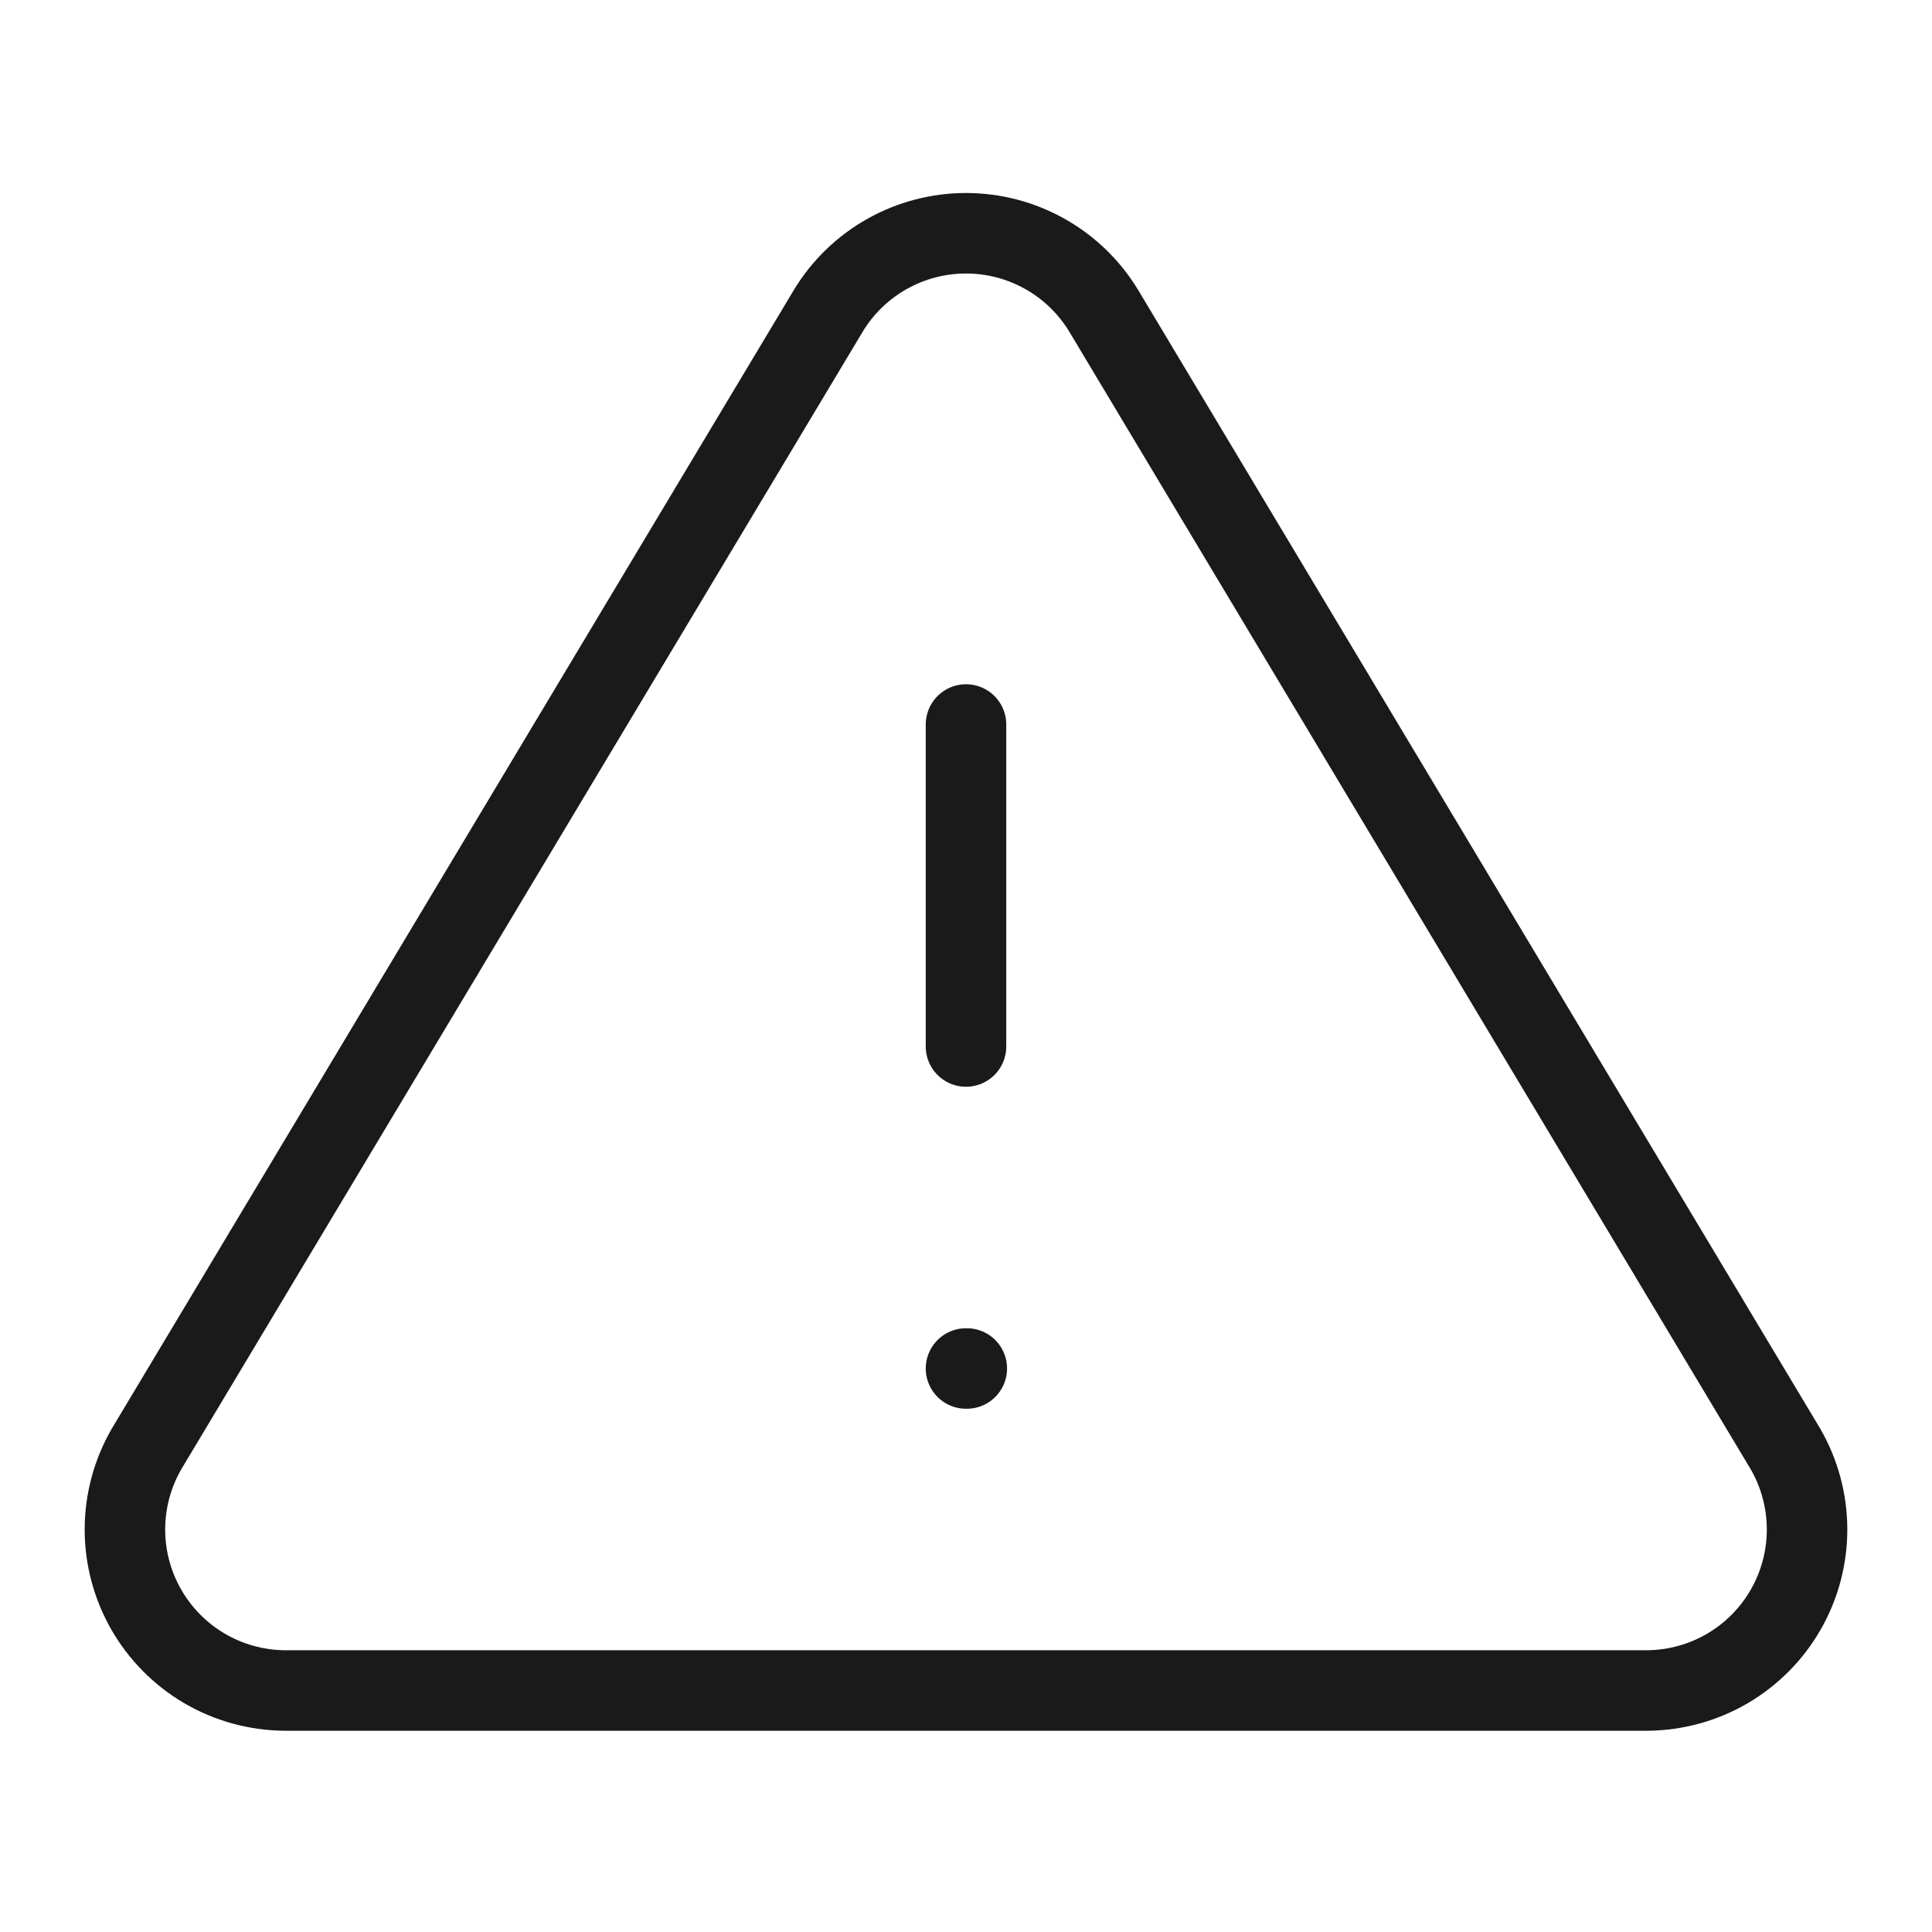
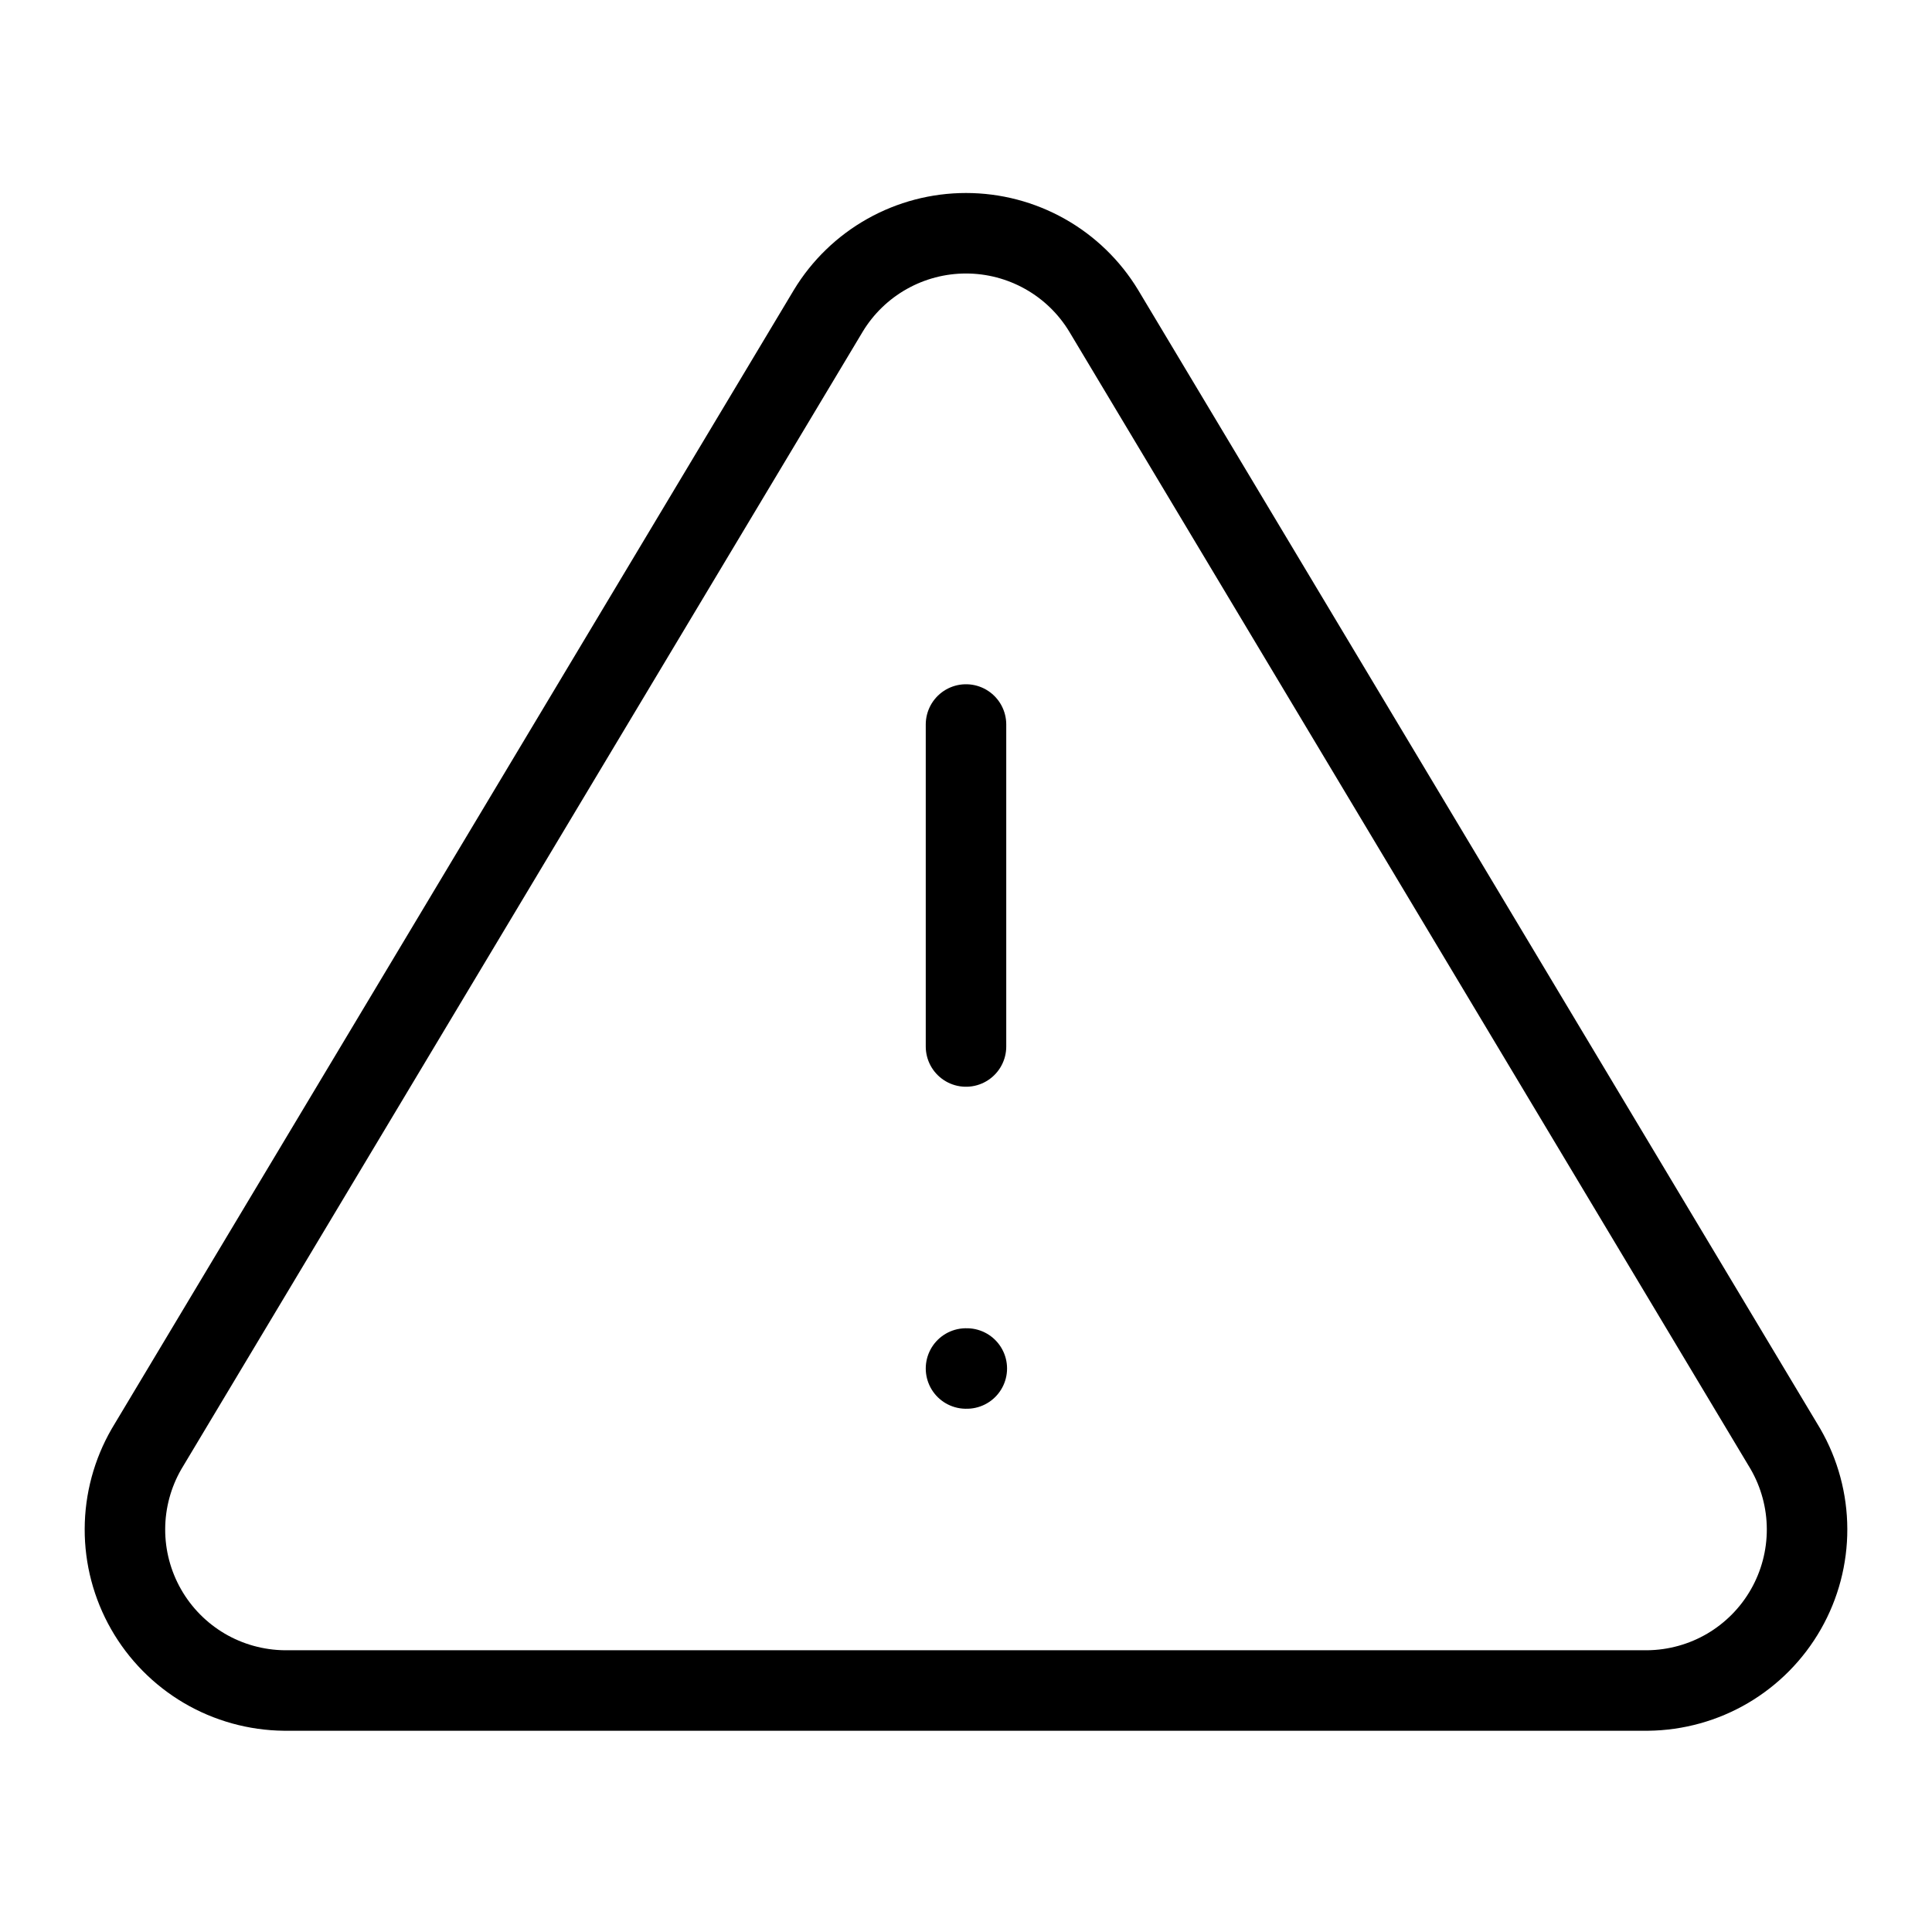
- <svg xmlns="http://www.w3.org/2000/svg" width="48" height="48" viewBox="0 0 48 48" fill="none">
-   <path d="M20.58 7.72L3.64 36C3.291 36.605 3.106 37.291 3.104 37.989C3.102 38.688 3.283 39.374 3.629 39.981C3.975 40.588 4.473 41.093 5.075 41.448C5.677 41.802 6.362 41.992 7.06 42H40.94C41.638 41.992 42.323 41.802 42.925 41.448C43.527 41.093 44.025 40.588 44.371 39.981C44.717 39.374 44.898 38.688 44.896 37.989C44.894 37.291 44.709 36.605 44.36 36L27.42 7.72C27.064 7.132 26.561 6.646 25.962 6.309C25.363 5.972 24.688 5.795 24 5.795C23.312 5.795 22.637 5.972 22.038 6.309C21.439 6.646 20.936 7.132 20.58 7.72Z" stroke="#1A1A1A" stroke-width="2" stroke-linecap="round" stroke-linejoin="round" />
-   <path d="M24 18V26" stroke="#1A1A1A" stroke-width="2" stroke-linecap="round" stroke-linejoin="round" />
-   <path d="M24 34H24.02" stroke="#1A1A1A" stroke-width="2" stroke-linecap="round" stroke-linejoin="round" />
+ <svg xmlns="http://www.w3.org/2000/svg" width="48" height="48" viewBox="0 0 48 48" fill="none" stroke="currentColor" stroke-width="2" stroke-linecap="round" stroke-linejoin="round">
+   <path d="M20.58 7.72L3.64 36C3.291 36.605 3.106 37.291 3.104 37.989C3.102 38.688 3.283 39.374 3.629 39.981C3.975 40.588 4.473 41.093 5.075 41.448C5.677 41.802 6.362 41.992 7.06 42H40.94C41.638 41.992 42.323 41.802 42.925 41.448C43.527 41.093 44.025 40.588 44.371 39.981C44.717 39.374 44.898 38.688 44.896 37.989C44.894 37.291 44.709 36.605 44.36 36L27.42 7.72C27.064 7.132 26.561 6.646 25.962 6.309C25.363 5.972 24.688 5.795 24 5.795C23.312 5.795 22.637 5.972 22.038 6.309C21.439 6.646 20.936 7.132 20.58 7.72Z" />
+   <path d="M24 18V26" />
+   <path d="M24 34H24.02" />
</svg>
